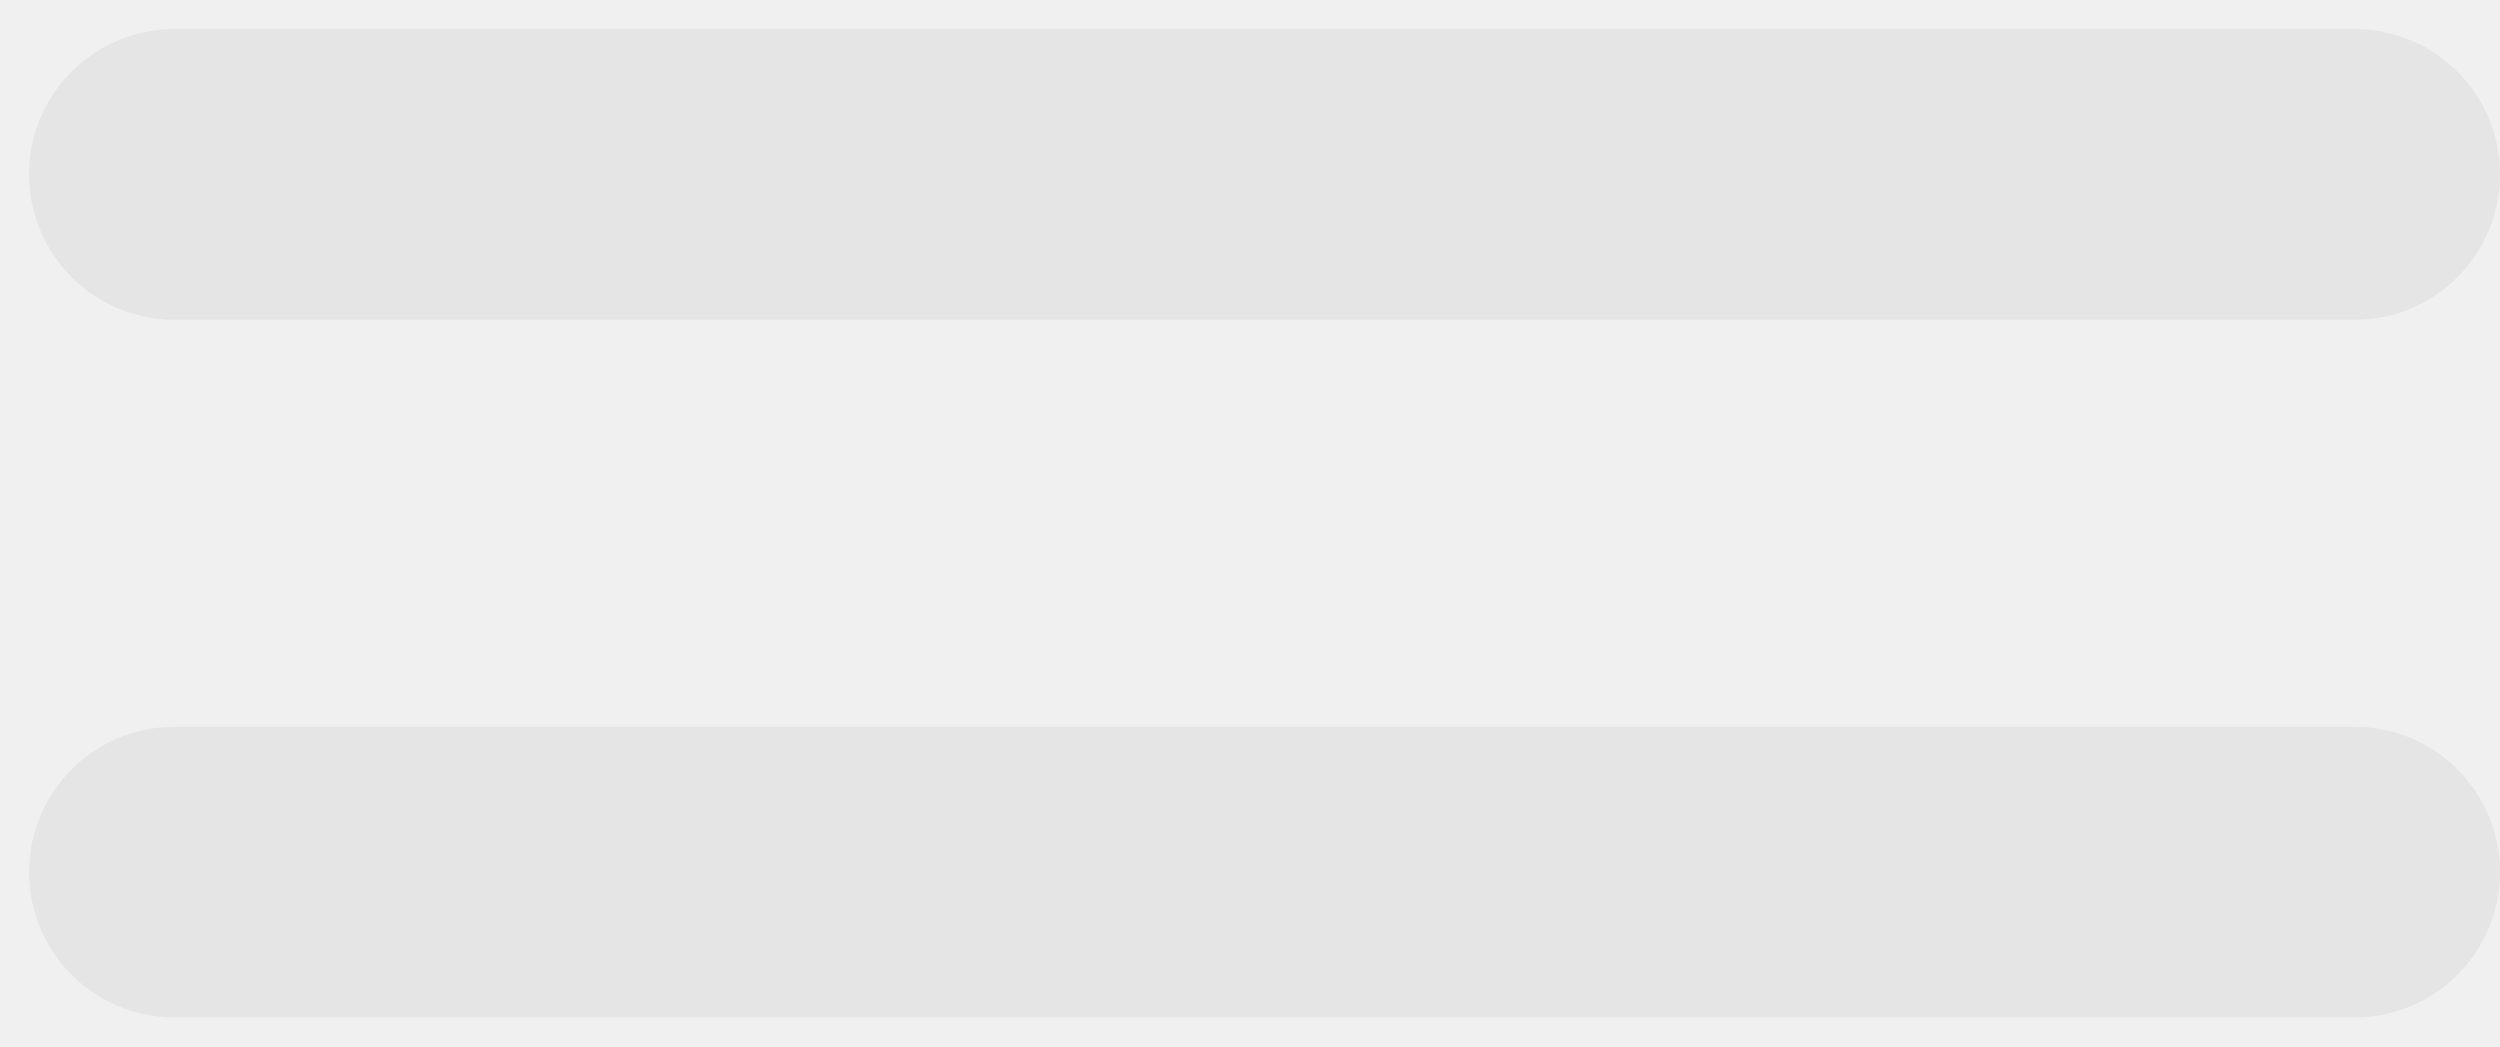
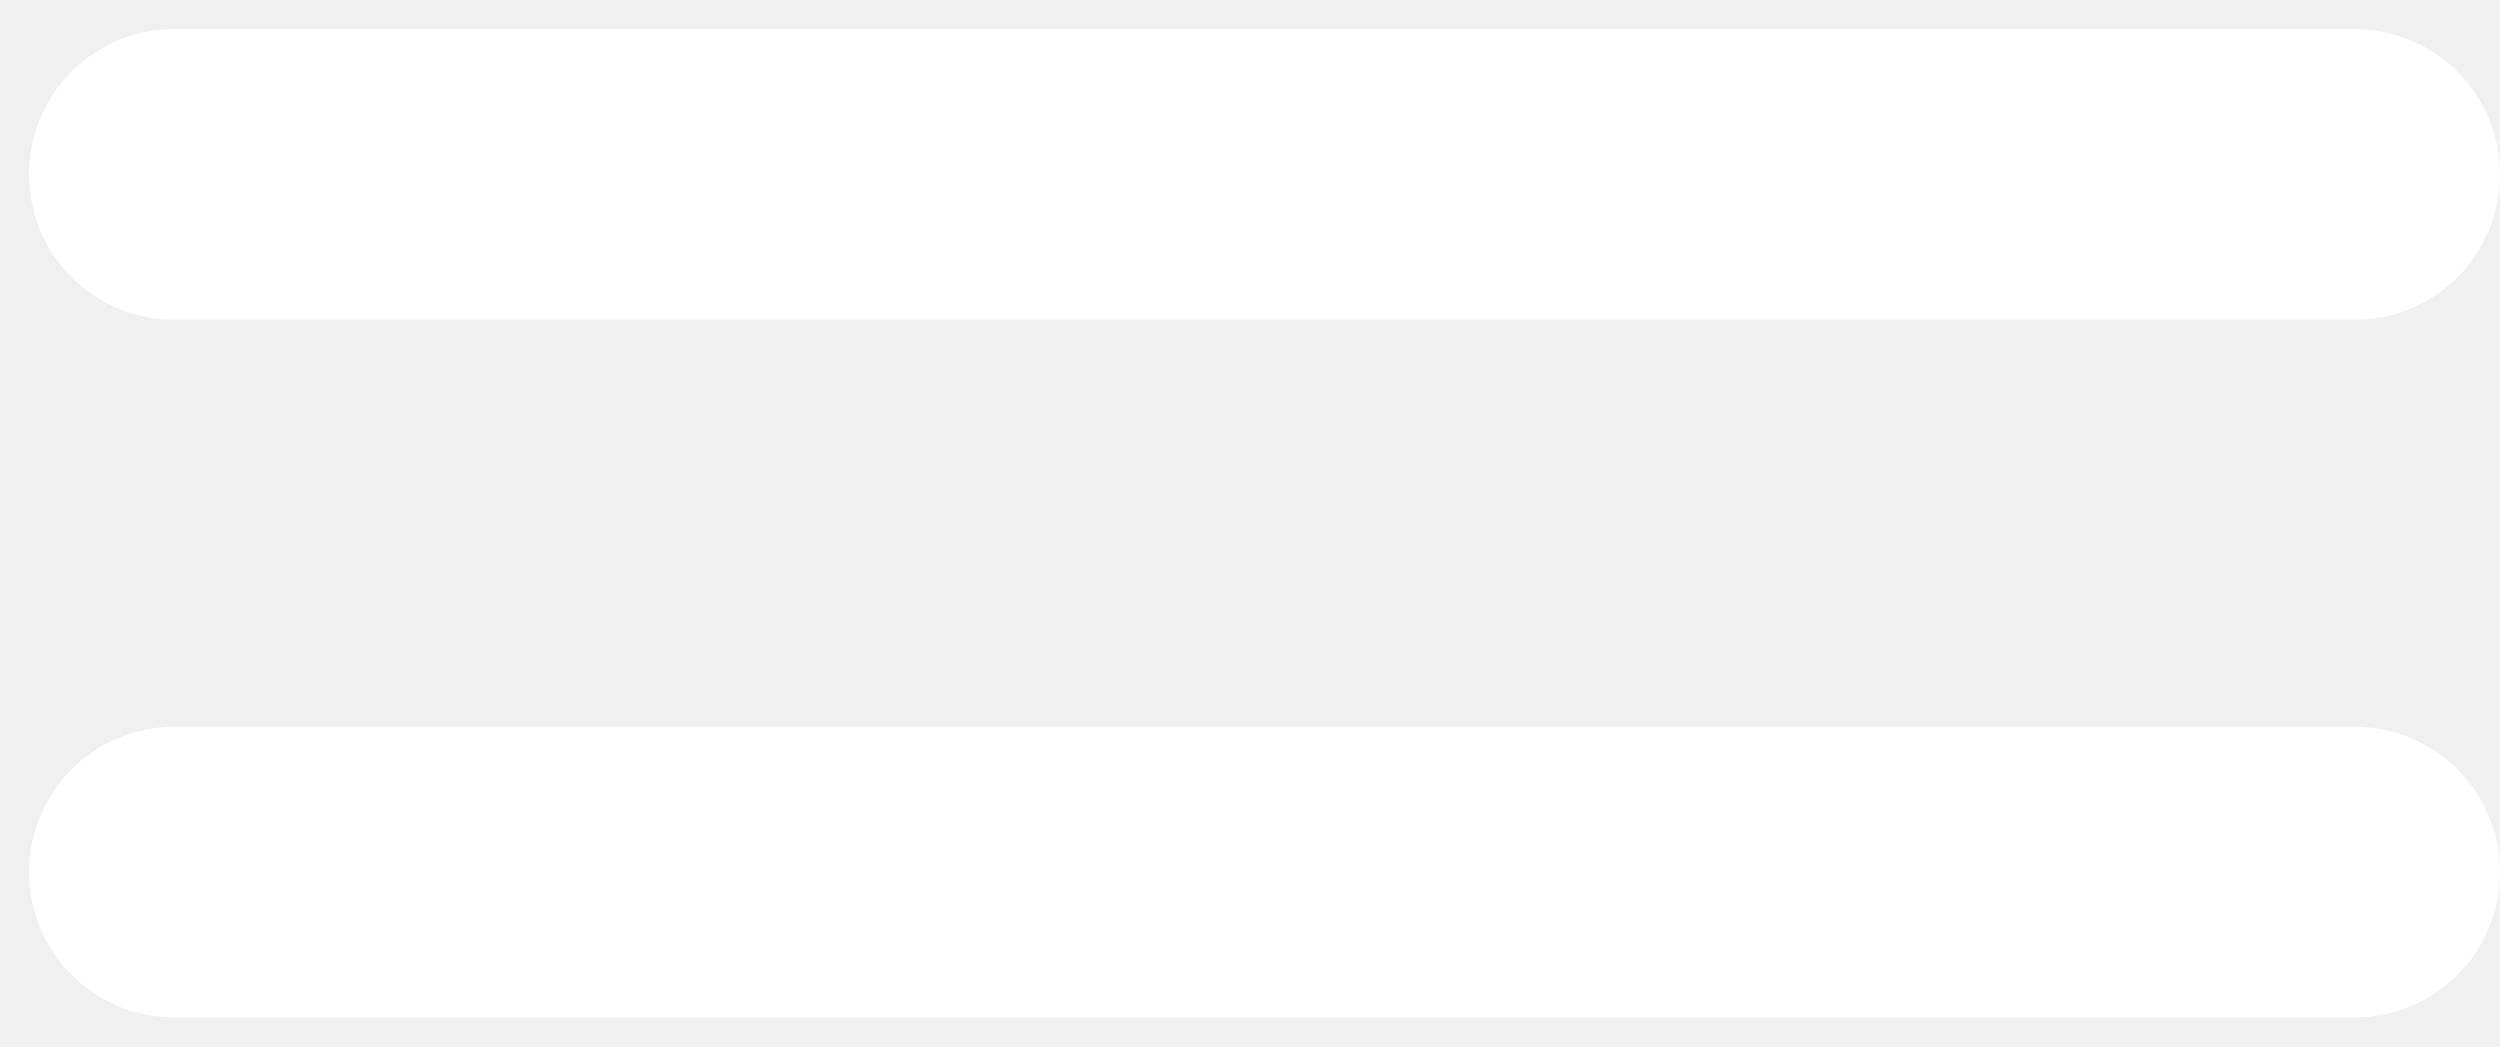
<svg xmlns="http://www.w3.org/2000/svg" width="43" height="18" viewBox="0 0 43 18" fill="none">
-   <path d="M3 3H40.5" stroke="#E5E5E5" stroke-width="5" stroke-linecap="round" />
-   <path d="M3 15H40.5" stroke="#E5E5E5" stroke-width="5" stroke-linecap="round" />
+   <path d="M3 3H40.5" stroke="#FFFFFF" stroke-width="5" stroke-linecap="round" />
+   <path d="M3 15H40.5" stroke="#FFFFFF" stroke-width="5" stroke-linecap="round" />
</svg>
